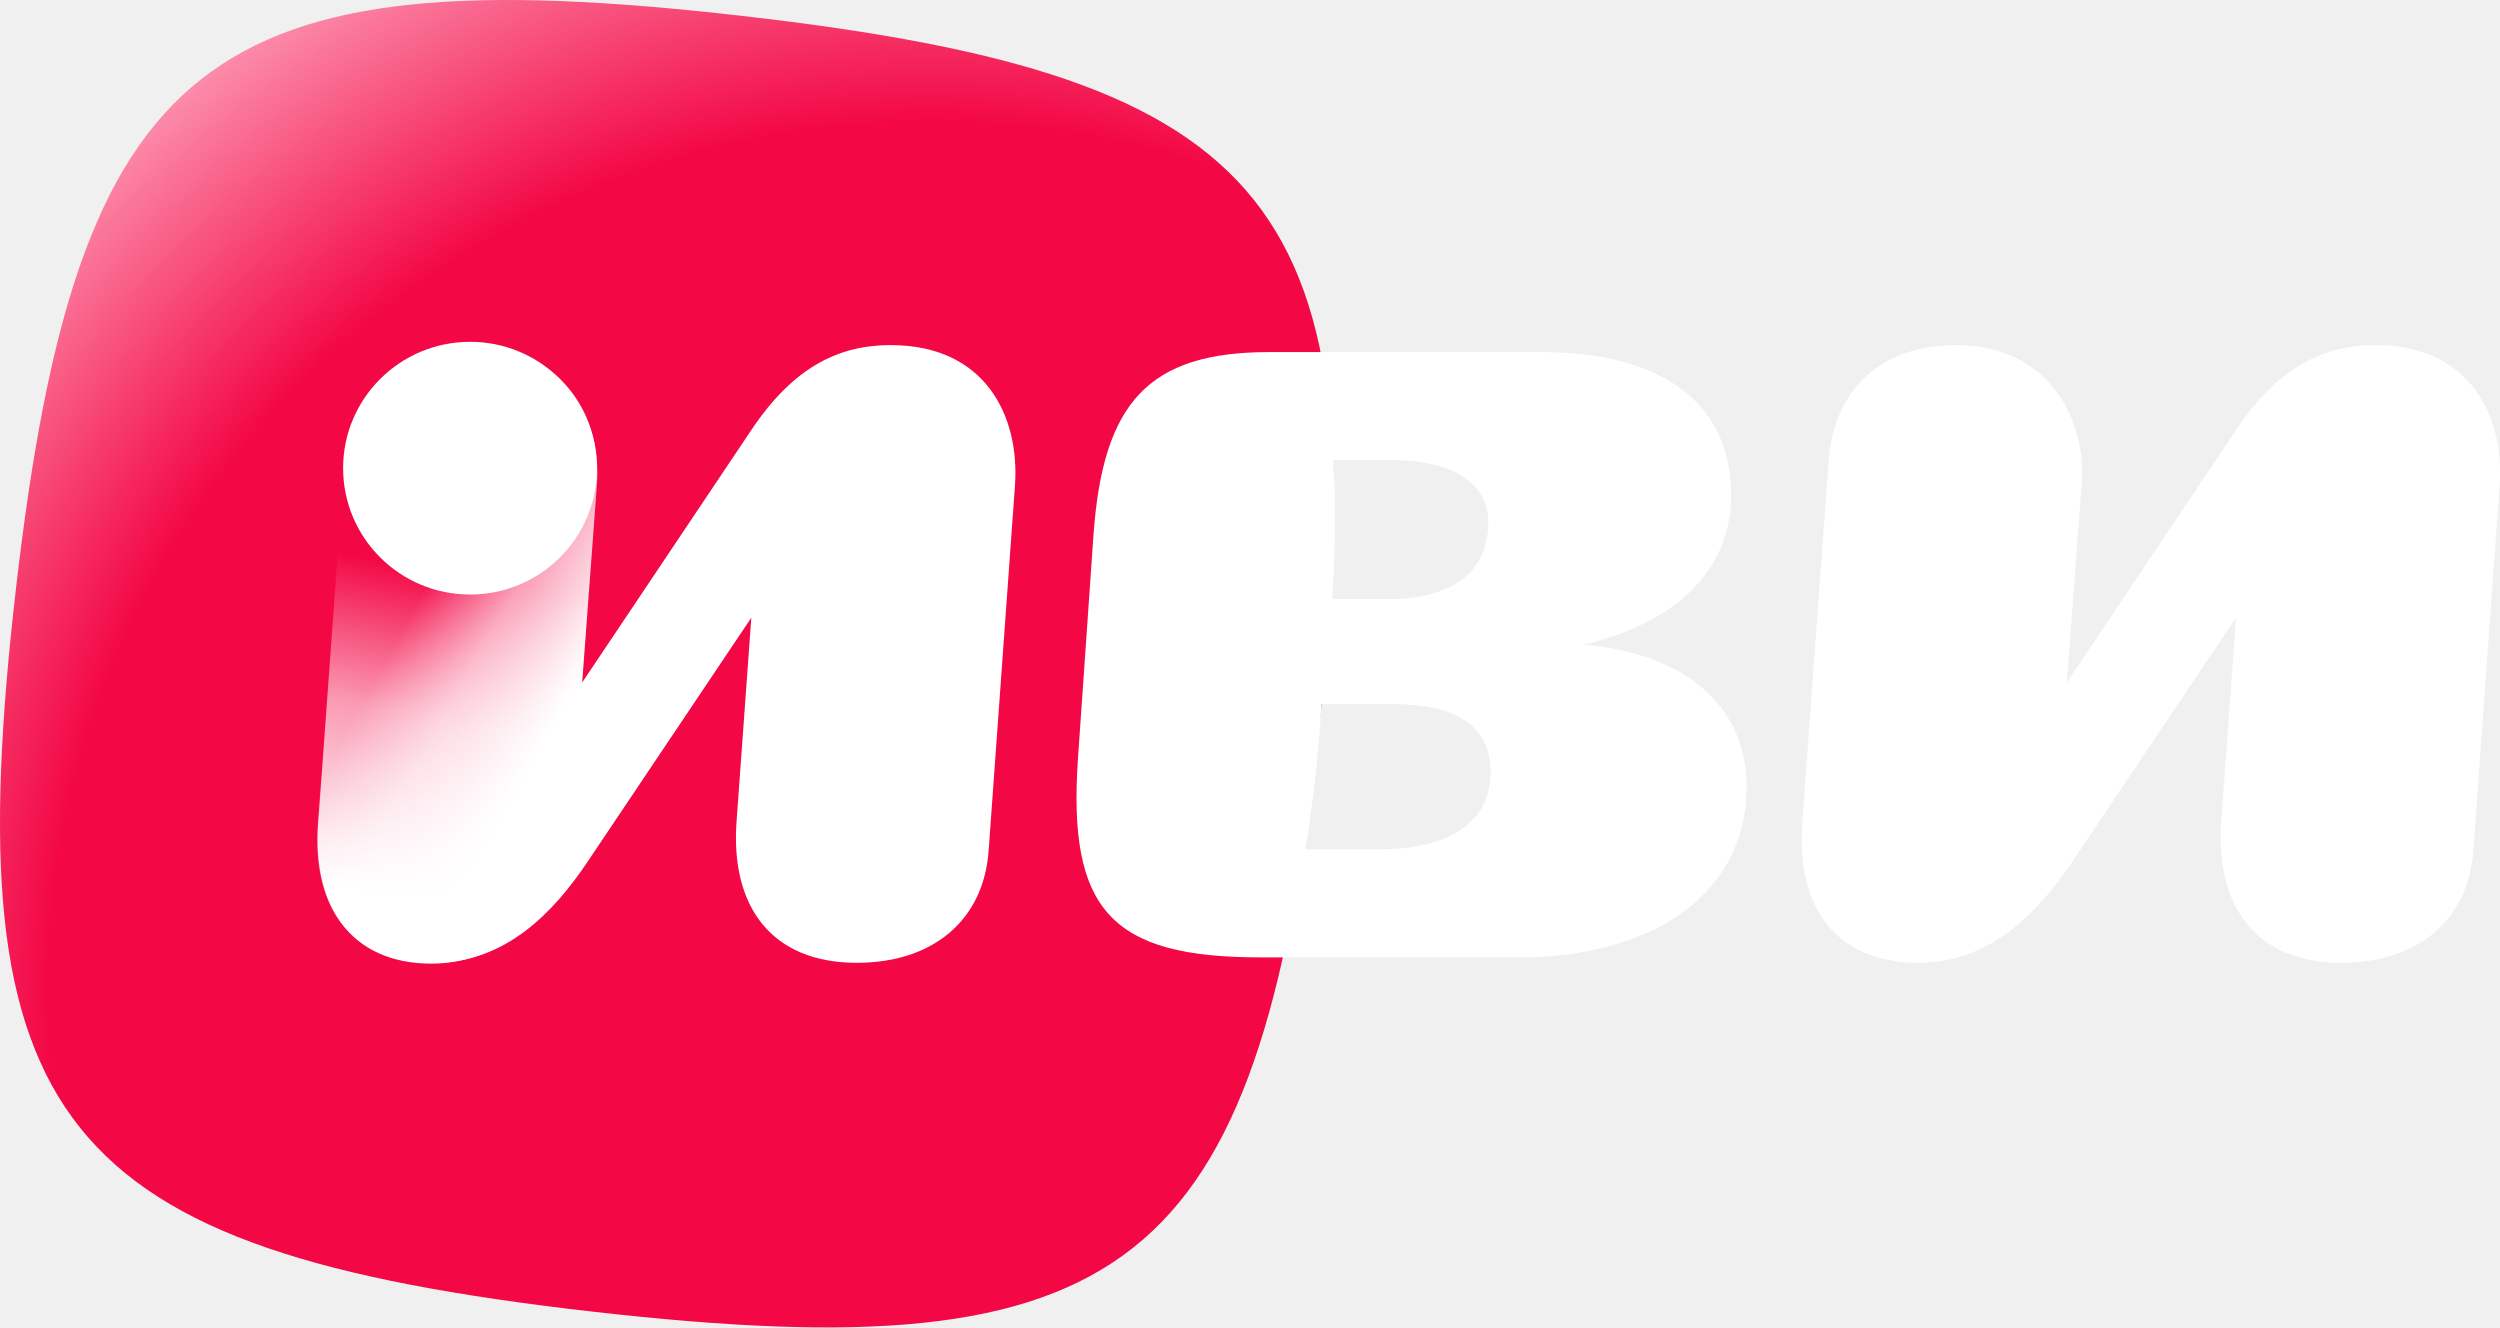
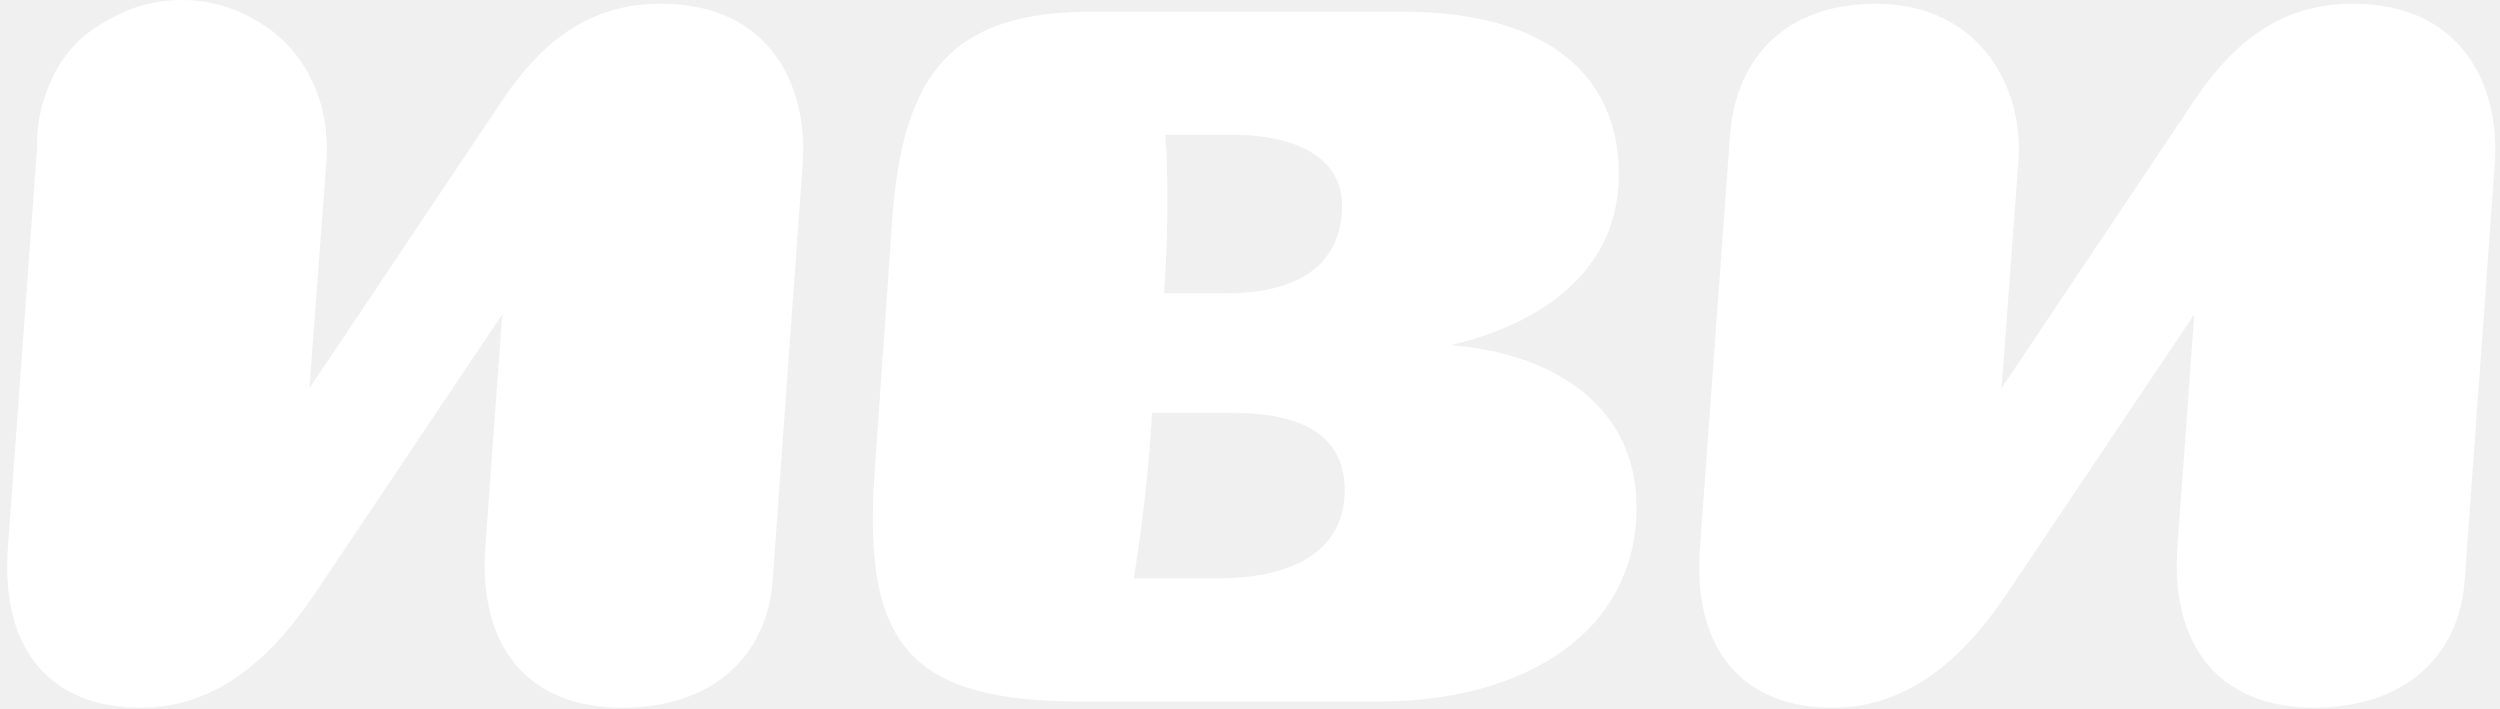
- <svg xmlns="http://www.w3.org/2000/svg" preserveAspectRatio="none" overflow="visible" style="display: block;" width="67.565" height="35.875" viewBox="0 0 67.565 35.875" fill="none">
-   <g id="Frame" clip-path="url(#clip0_0_11)">
-     <path id="Vector" d="M35.617 19.945C33.954 34.365 30.493 37.102 16.005 35.447C1.517 33.792 -1.232 30.348 0.429 15.928C2.091 1.508 5.553 -1.227 20.041 0.428C34.529 2.081 37.278 5.525 35.617 19.945Z" fill="url(#paint0_radial_0_11)" />
-     <path id="Vector_2" d="M12.705 16.068C14.599 16.068 16.135 14.539 16.135 12.653C16.135 10.767 14.599 9.238 12.705 9.238C10.81 9.238 9.273 10.767 9.273 12.653C9.273 14.539 10.809 16.068 12.705 16.068Z" fill="white" />
-     <path id="Vector_3" d="M11.673 26.044C9.437 26.044 8.433 24.439 8.6 22.218L9.321 12.319C9.456 10.443 11.085 9.095 12.954 9.311C14.826 9.525 16.232 11.222 16.094 13.098L15.373 22.997C15.244 24.519 13.594 26.043 11.672 26.043L11.673 26.044Z" fill="url(#paint1_linear_0_11)" />
-     <path id="Vector_4" d="M47.203 21.262C47.203 18.966 45.379 17.631 42.8 17.423C45.169 16.86 46.742 15.524 46.784 13.458C46.826 11.058 45.127 9.515 41.648 9.515H34.31C31.04 9.515 29.802 10.871 29.551 14.481L29.132 20.511C28.859 24.58 30.012 25.874 34.059 25.874H41.082C44.562 25.874 47.204 24.225 47.204 21.262L47.203 21.262ZM40.284 20.866C40.284 22.221 39.173 22.952 37.286 22.952H35.281C35.281 22.952 35.597 21.145 35.715 19.029H37.643C39.216 19.029 40.285 19.53 40.285 20.866H40.284ZM40.222 14.105C40.222 15.503 39.194 16.192 37.496 16.192H36.001C36.001 16.192 36.157 14.23 36.031 12.436H37.642C39.194 12.436 40.221 13.02 40.221 14.105H40.222ZM24.078 9.326C22.652 9.326 21.436 9.931 20.305 11.622L15.734 18.445L16.132 13.104C16.279 11.225 15.147 9.327 12.757 9.327C10.66 9.327 9.444 10.558 9.297 12.436L8.585 22.202C8.397 24.706 9.654 26.021 11.73 26.021C13.658 26.021 14.959 24.665 15.881 23.288L20.305 16.694L19.906 22.202C19.738 24.498 20.849 26.021 23.156 26.021C25.232 26.021 26.594 24.852 26.72 22.974L27.432 13.104C27.558 11.226 26.615 9.327 24.078 9.327L24.078 9.326Z" fill="url(#paint2_linear_0_11)" />
-     <path id="Vector_5" d="M64.204 9.326C62.778 9.326 61.561 9.931 60.43 11.622L55.859 18.445L56.258 13.104C56.405 11.225 55.272 9.327 52.882 9.327C50.786 9.327 49.57 10.558 49.422 12.436L48.71 22.202C48.521 24.706 49.779 26.02 51.855 26.02C53.783 26.02 55.084 24.665 56.006 23.287L60.43 16.693L60.031 22.202C59.864 24.497 60.974 26.02 63.281 26.02C65.357 26.02 66.719 24.852 66.845 22.974L67.557 13.104C67.683 11.225 66.74 9.327 64.203 9.327L64.204 9.326Z" fill="white" />
-   </g>
-   <defs>
-     <radialGradient id="paint0_radial_0_11" cx="0" cy="0" r="1" gradientUnits="userSpaceOnUse" gradientTransform="translate(24.9951 26.5873) rotate(-115.666) scale(34.3004 34.4023)">
-       <stop offset="0.68" stop-color="#F30745" />
-       <stop offset="1" stop-color="#FFBCCE" />
-     </radialGradient>
-     <linearGradient id="paint1_linear_0_11" x1="10.8" y1="25.916" x2="12.715" y2="15.57" gradientUnits="userSpaceOnUse">
-       <stop offset="0.15" stop-color="white" />
-       <stop offset="0.62" stop-color="white" stop-opacity="0.6" />
-       <stop offset="1" stop-color="white" stop-opacity="0" />
-     </linearGradient>
-     <linearGradient id="paint2_linear_0_11" x1="19.401" y1="13.443" x2="14.409" y2="10.656" gradientUnits="userSpaceOnUse">
-       <stop offset="0.15" stop-color="white" />
-       <stop offset="0.62" stop-color="white" stop-opacity="0.6" />
-       <stop offset="1" stop-color="white" stop-opacity="0" />
-     </linearGradient>
-     <clipPath id="clip0_0_11">
-       <rect width="67.565" height="35.875" fill="white" />
-     </clipPath>
-   </defs>
+ <svg xmlns="http://www.w3.org/2000/svg" preserveAspectRatio="xMidYMid meet" overflow="visible" style="display: block;" width="59.284" height="16.805" viewBox="8.396 9.238 59.284 16.805" fill="none">
+   <path d="M12.705 16.068C14.599 16.068 16.135 14.539 16.135 12.653C16.135 10.767 14.599 9.238 12.705 9.238C10.81 9.238 9.273 10.767 9.273 12.653C9.273 14.539 10.809 16.068 12.705 16.068Z" fill="white" />
+   <path d="M47.203 21.262C47.203 18.966 45.379 17.631 42.8 17.423C45.169 16.86 46.742 15.524 46.784 13.458C46.826 11.058 45.127 9.515 41.648 9.515H34.31C31.04 9.515 29.802 10.871 29.551 14.481L29.132 20.511C28.859 24.58 30.012 25.874 34.059 25.874H41.082C44.562 25.874 47.204 24.225 47.204 21.262L47.203 21.262ZM40.284 20.866C40.284 22.221 39.173 22.952 37.286 22.952H35.281C35.281 22.952 35.597 21.145 35.715 19.029H37.643C39.216 19.029 40.285 19.53 40.285 20.866H40.284ZM40.222 14.105C40.222 15.503 39.194 16.192 37.496 16.192H36.001C36.001 16.192 36.157 14.23 36.031 12.436H37.642C39.194 12.436 40.221 13.02 40.221 14.105H40.222ZM24.078 9.326C22.652 9.326 21.436 9.931 20.305 11.622L15.734 18.445L16.132 13.104C16.279 11.225 15.147 9.327 12.757 9.327C10.66 9.327 9.444 10.558 9.297 12.436L8.585 22.202C8.397 24.706 9.654 26.021 11.73 26.021C13.658 26.021 14.959 24.665 15.881 23.288L20.305 16.694L19.906 22.202C19.738 24.498 20.849 26.021 23.156 26.021C25.232 26.021 26.594 24.852 26.72 22.974L27.432 13.104C27.558 11.226 26.615 9.327 24.078 9.327L24.078 9.326Z" fill="white" />
+   <path d="M64.204 9.326C62.778 9.326 61.561 9.931 60.43 11.622L55.859 18.445L56.258 13.104C56.405 11.225 55.272 9.327 52.882 9.327C50.786 9.327 49.57 10.558 49.422 12.436L48.71 22.202C48.521 24.706 49.779 26.02 51.855 26.02C53.783 26.02 55.084 24.665 56.006 23.287L60.43 16.693L60.031 22.202C59.864 24.497 60.974 26.02 63.281 26.02C65.357 26.02 66.719 24.852 66.845 22.974L67.557 13.104C67.683 11.225 66.74 9.327 64.203 9.327L64.204 9.326Z" fill="white" />
</svg>
